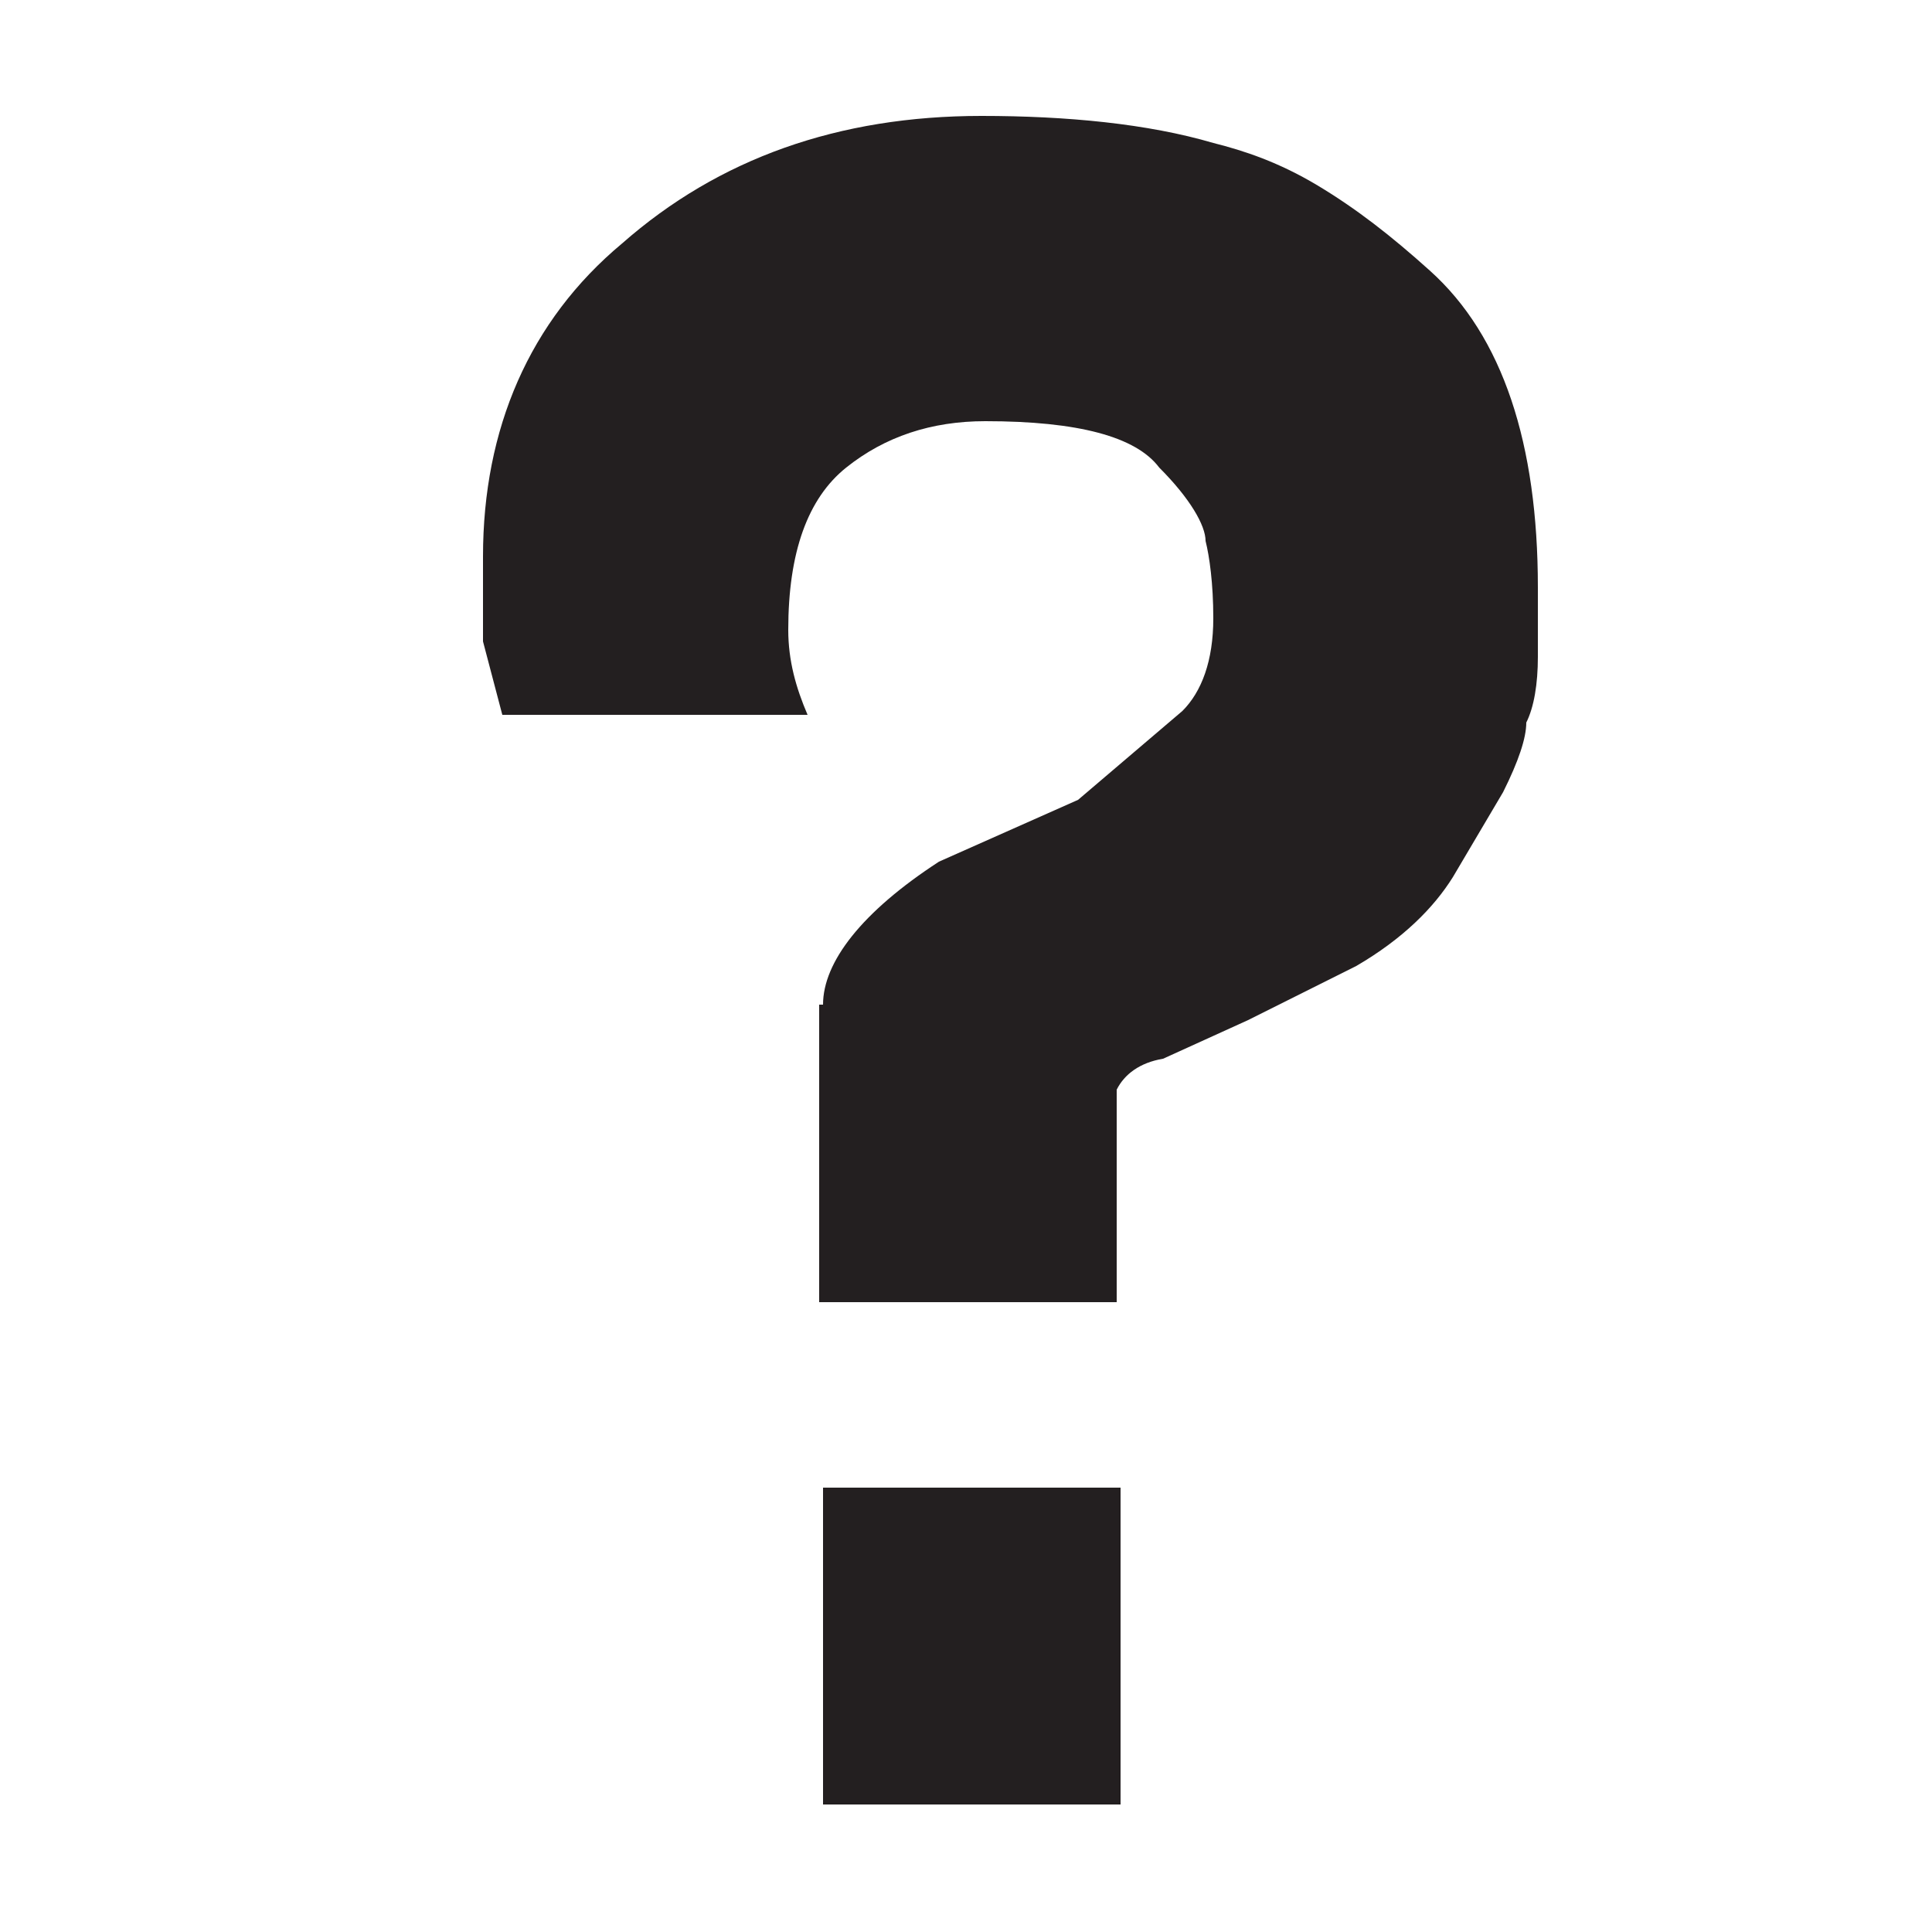
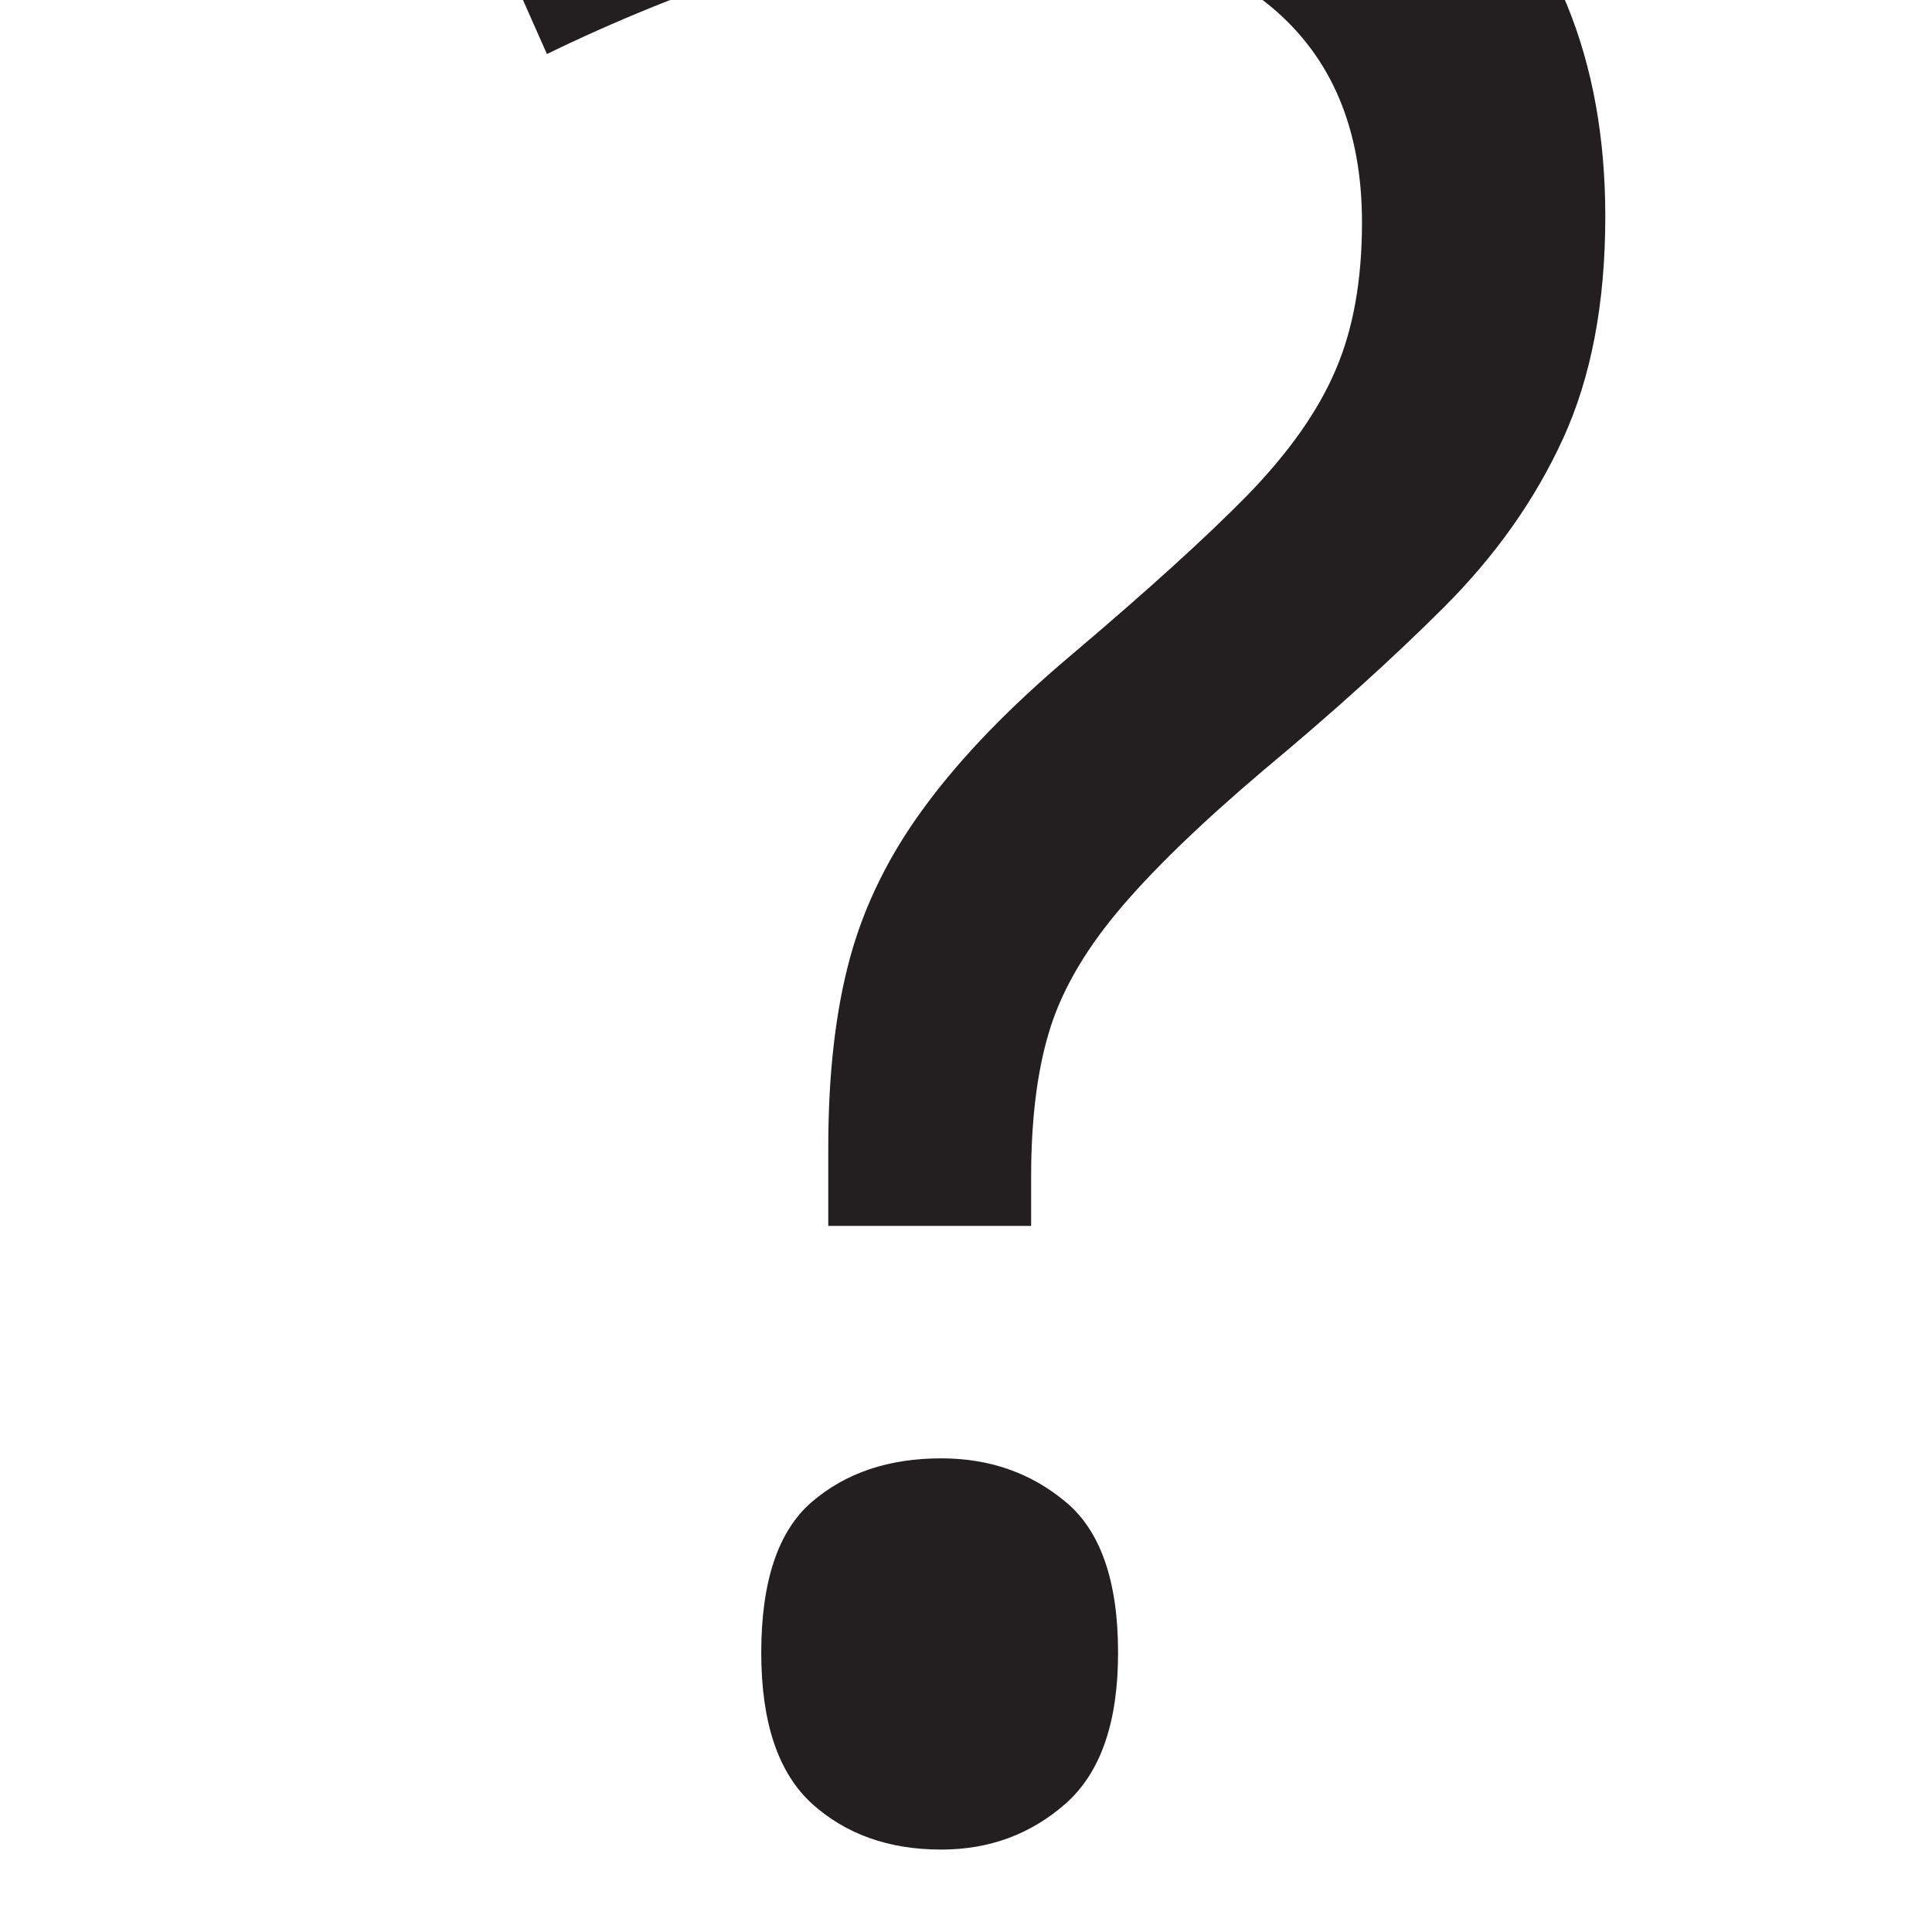
- <svg xmlns="http://www.w3.org/2000/svg" version="1.1" id="Layer_1" x="0px" y="0px" viewBox="0 0 50 50" style="enable-background:new 0 0 50 50;" xml:space="preserve">
-   <style type="text/css">
- 	.st0{enable-background:new    ;}
- 	.st1{fill:#231F20;}
- </style>
-   <g class="st0">
-     <path class="st1" d="M21.3,26c0-1.1,1-2.4,3-3.7l3.6-1.6l2.7-2.3c0.5-0.5,0.8-1.3,0.8-2.4c0-0.9-0.1-1.6-0.2-2   c0-0.4-0.4-1.1-1.2-1.9c-0.6-0.8-2.1-1.2-4.5-1.2c-1.4,0-2.6,0.4-3.6,1.2c-1,0.8-1.5,2.2-1.5,4.2c0,0.8,0.2,1.5,0.5,2.2H13   l-0.5-1.9v-2.2c0-3.3,1.2-6.1,3.6-8.1C18.6,4.1,21.7,3,25.4,3c2.2,0,4.3,0.2,6,0.7c0.8,0.2,1.7,0.5,2.7,1.1s1.9,1.3,2.9,2.2   c1.9,1.7,2.8,4.5,2.8,8.2V17c0,0.7-0.1,1.3-0.3,1.7c0,0.4-0.2,1-0.6,1.8l-1.3,2.2c-0.5,0.8-1.3,1.6-2.5,2.3l-2.8,1.4l-2.2,1   c-0.6,0.1-1,0.4-1.2,0.8v0.9V30v1.9v1.8h-7.7v-4.5V26z M21.3,46.7v-8.2h7.7v8.2H21.3z" />
-   </g>
+ <svg xmlns="http://www.w3.org/2000/svg" id="Layer_1" data-name="Layer 1" viewBox="0 0 50 50">
+   <defs>
+     <style>.cls-1{font-size:75.08px;fill:#231f20;font-family:LankaRuwanSpplement, Rajini Supplement;}</style>
+   </defs>
+   <text class="cls-1" transform="translate(10.92 46.82)">?</text>
</svg>
